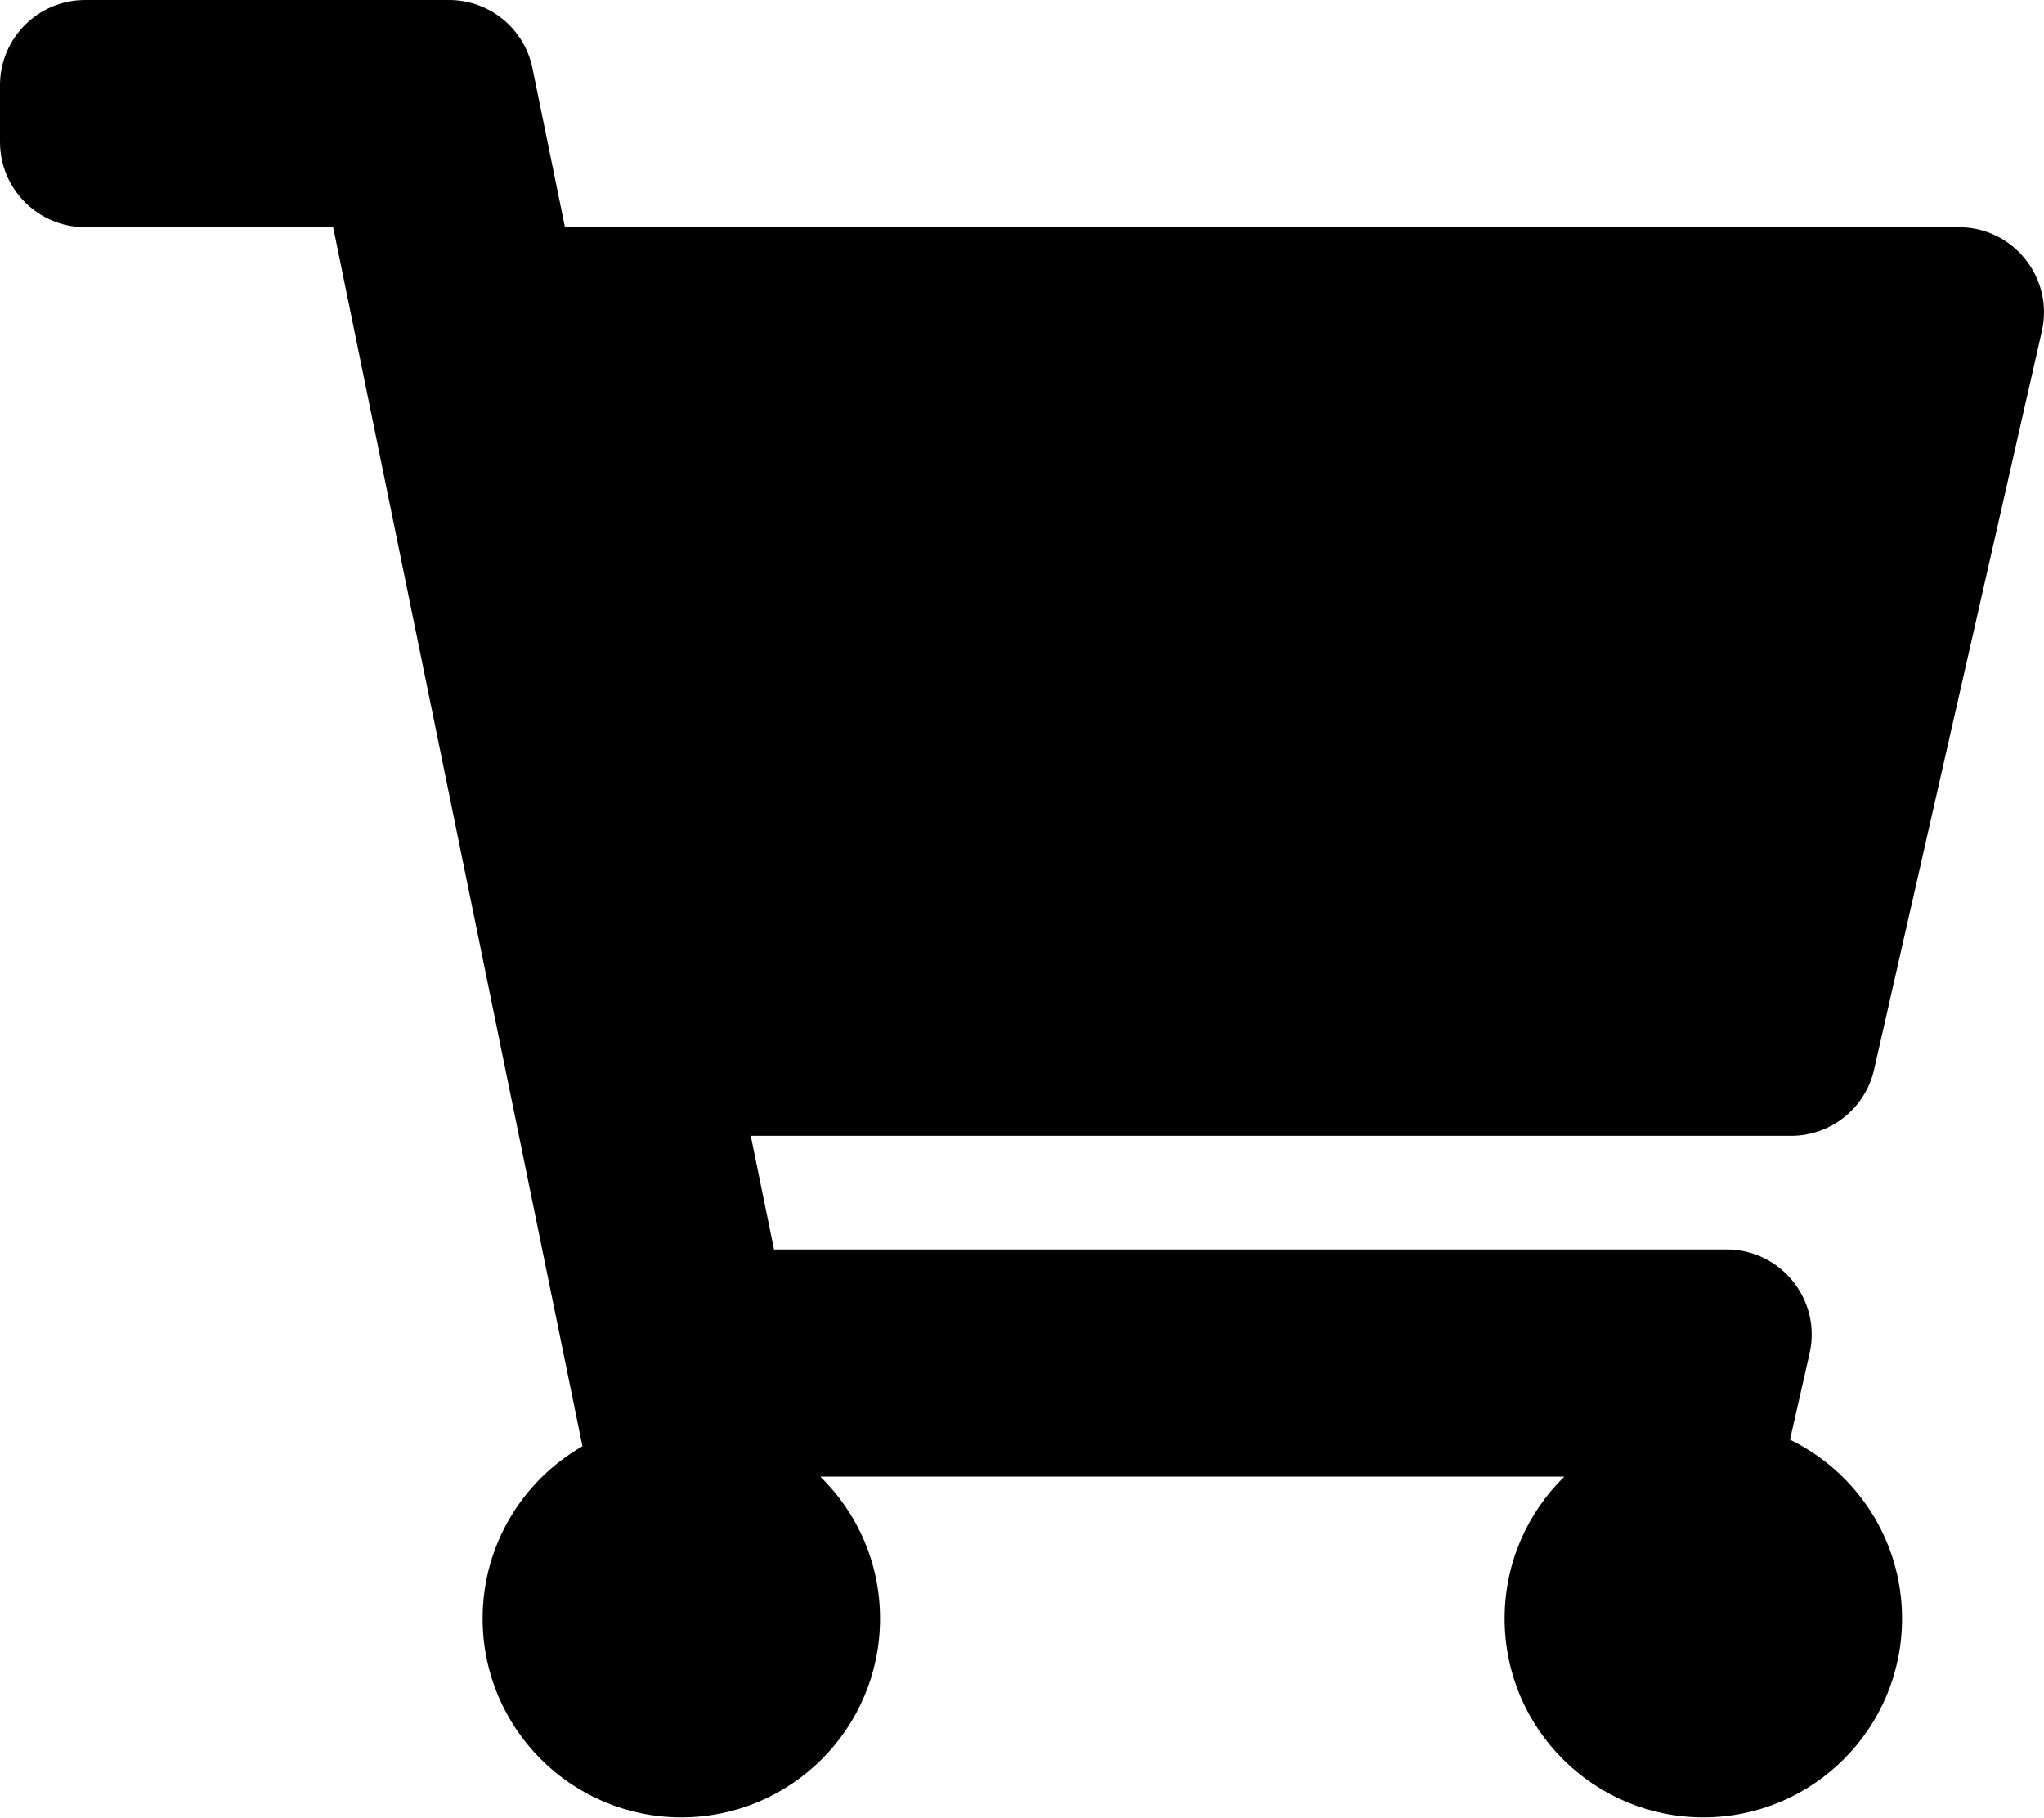
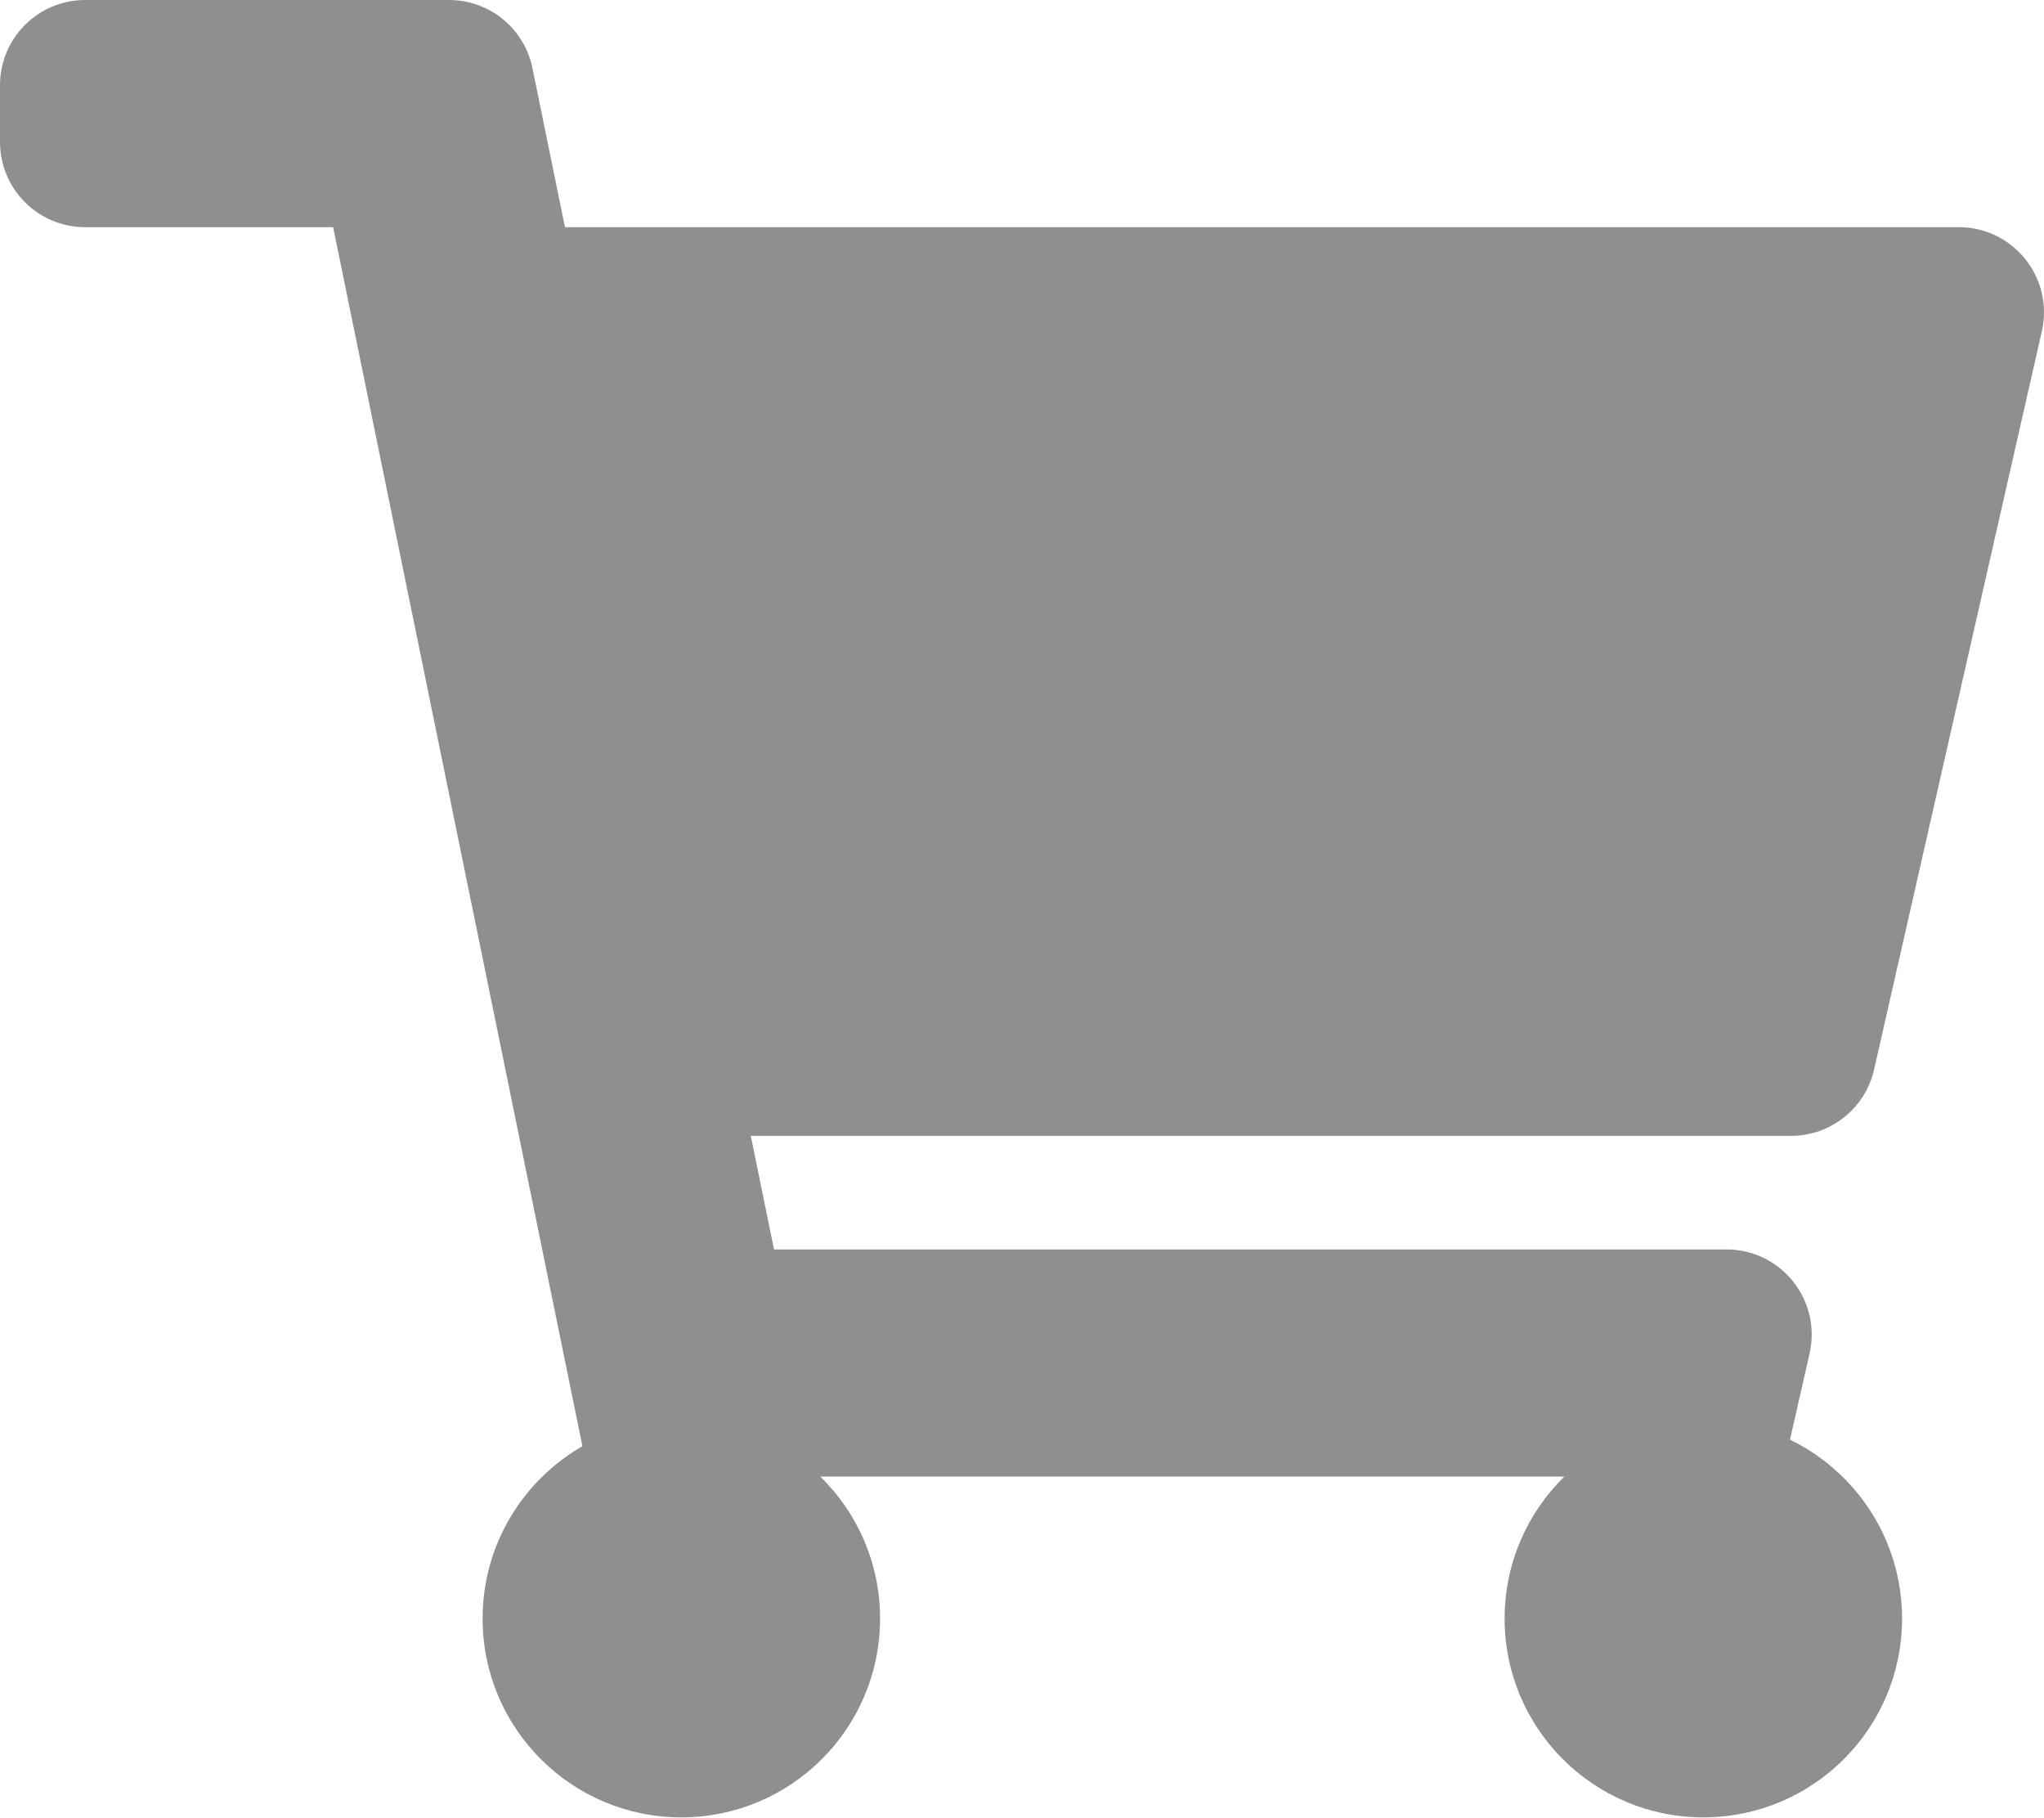
<svg xmlns="http://www.w3.org/2000/svg" aria-hidden="true" data-prefix="fas" data-icon="shopping-cart" class="svg-inline--fa fa-shopping-cart fa-w-18" role="img" viewBox="0 0 576 512">
-   <path fill="currentColor" d="M528.12 301.319l47.273-208C578.806 78.301 567.391 64 551.99 64H159.208l-9.166-44.81C147.758 8.021 137.93 0 126.529 0H24C10.745 0 0 10.745 0 24v16c0 13.255 10.745 24 24 24h69.883l70.248 343.435C147.325 417.1 136 435.222 136 456c0 30.928 25.072 56 56 56s56-25.072 56-56c0-15.674-6.447-29.835-16.824-40h209.647C430.447 426.165 424 440.326 424 456c0 30.928 25.072 56 56 56s56-25.072 56-56c0-22.172-12.888-41.332-31.579-50.405l5.517-24.276c3.413-15.018-8.002-29.319-23.403-29.319H218.117l-6.545-32h293.145c11.206 0 20.92-7.754 23.403-18.681z" />
+   <path fill="#8f8f8f" d="M528.12 301.319l47.273-208C578.806 78.301 567.391 64 551.99 64H159.208l-9.166-44.81C147.758 8.021 137.93 0 126.529 0H24C10.745 0 0 10.745 0 24v16c0 13.255 10.745 24 24 24h69.883l70.248 343.435C147.325 417.1 136 435.222 136 456c0 30.928 25.072 56 56 56s56-25.072 56-56c0-15.674-6.447-29.835-16.824-40h209.647C430.447 426.165 424 440.326 424 456c0 30.928 25.072 56 56 56s56-25.072 56-56c0-22.172-12.888-41.332-31.579-50.405l5.517-24.276c3.413-15.018-8.002-29.319-23.403-29.319H218.117l-6.545-32h293.145c11.206 0 20.92-7.754 23.403-18.681z" />
</svg>
